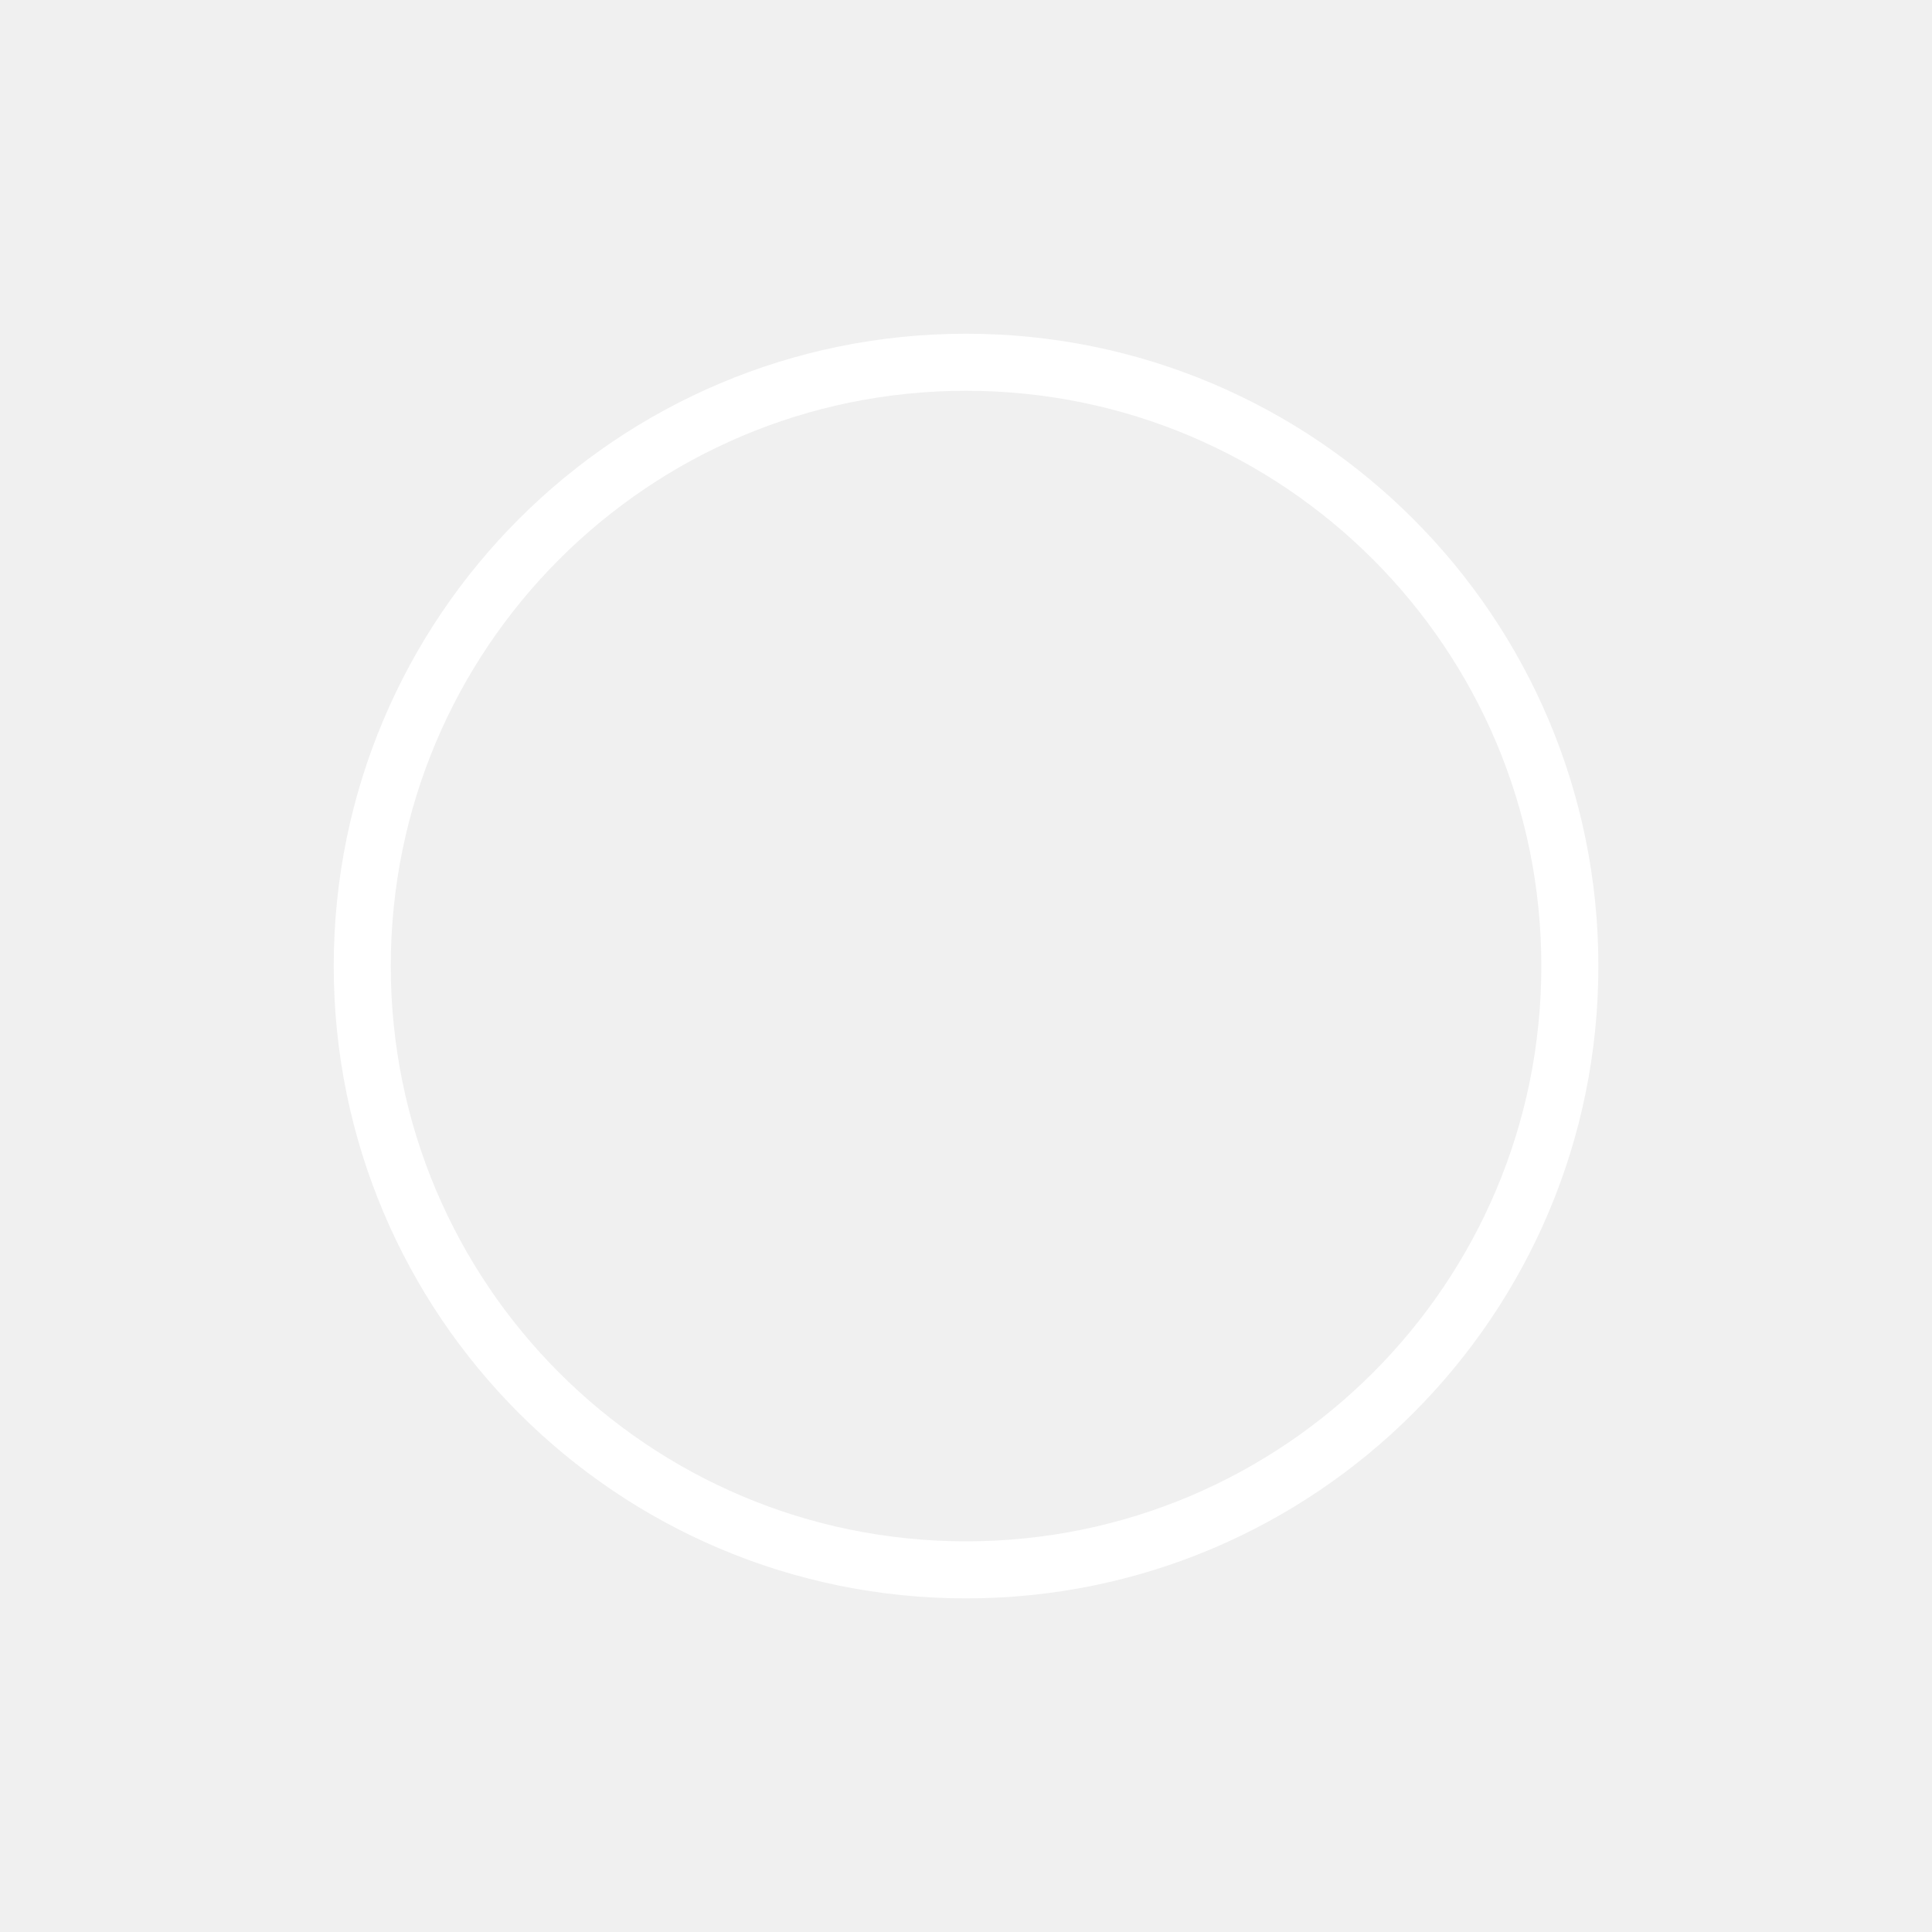
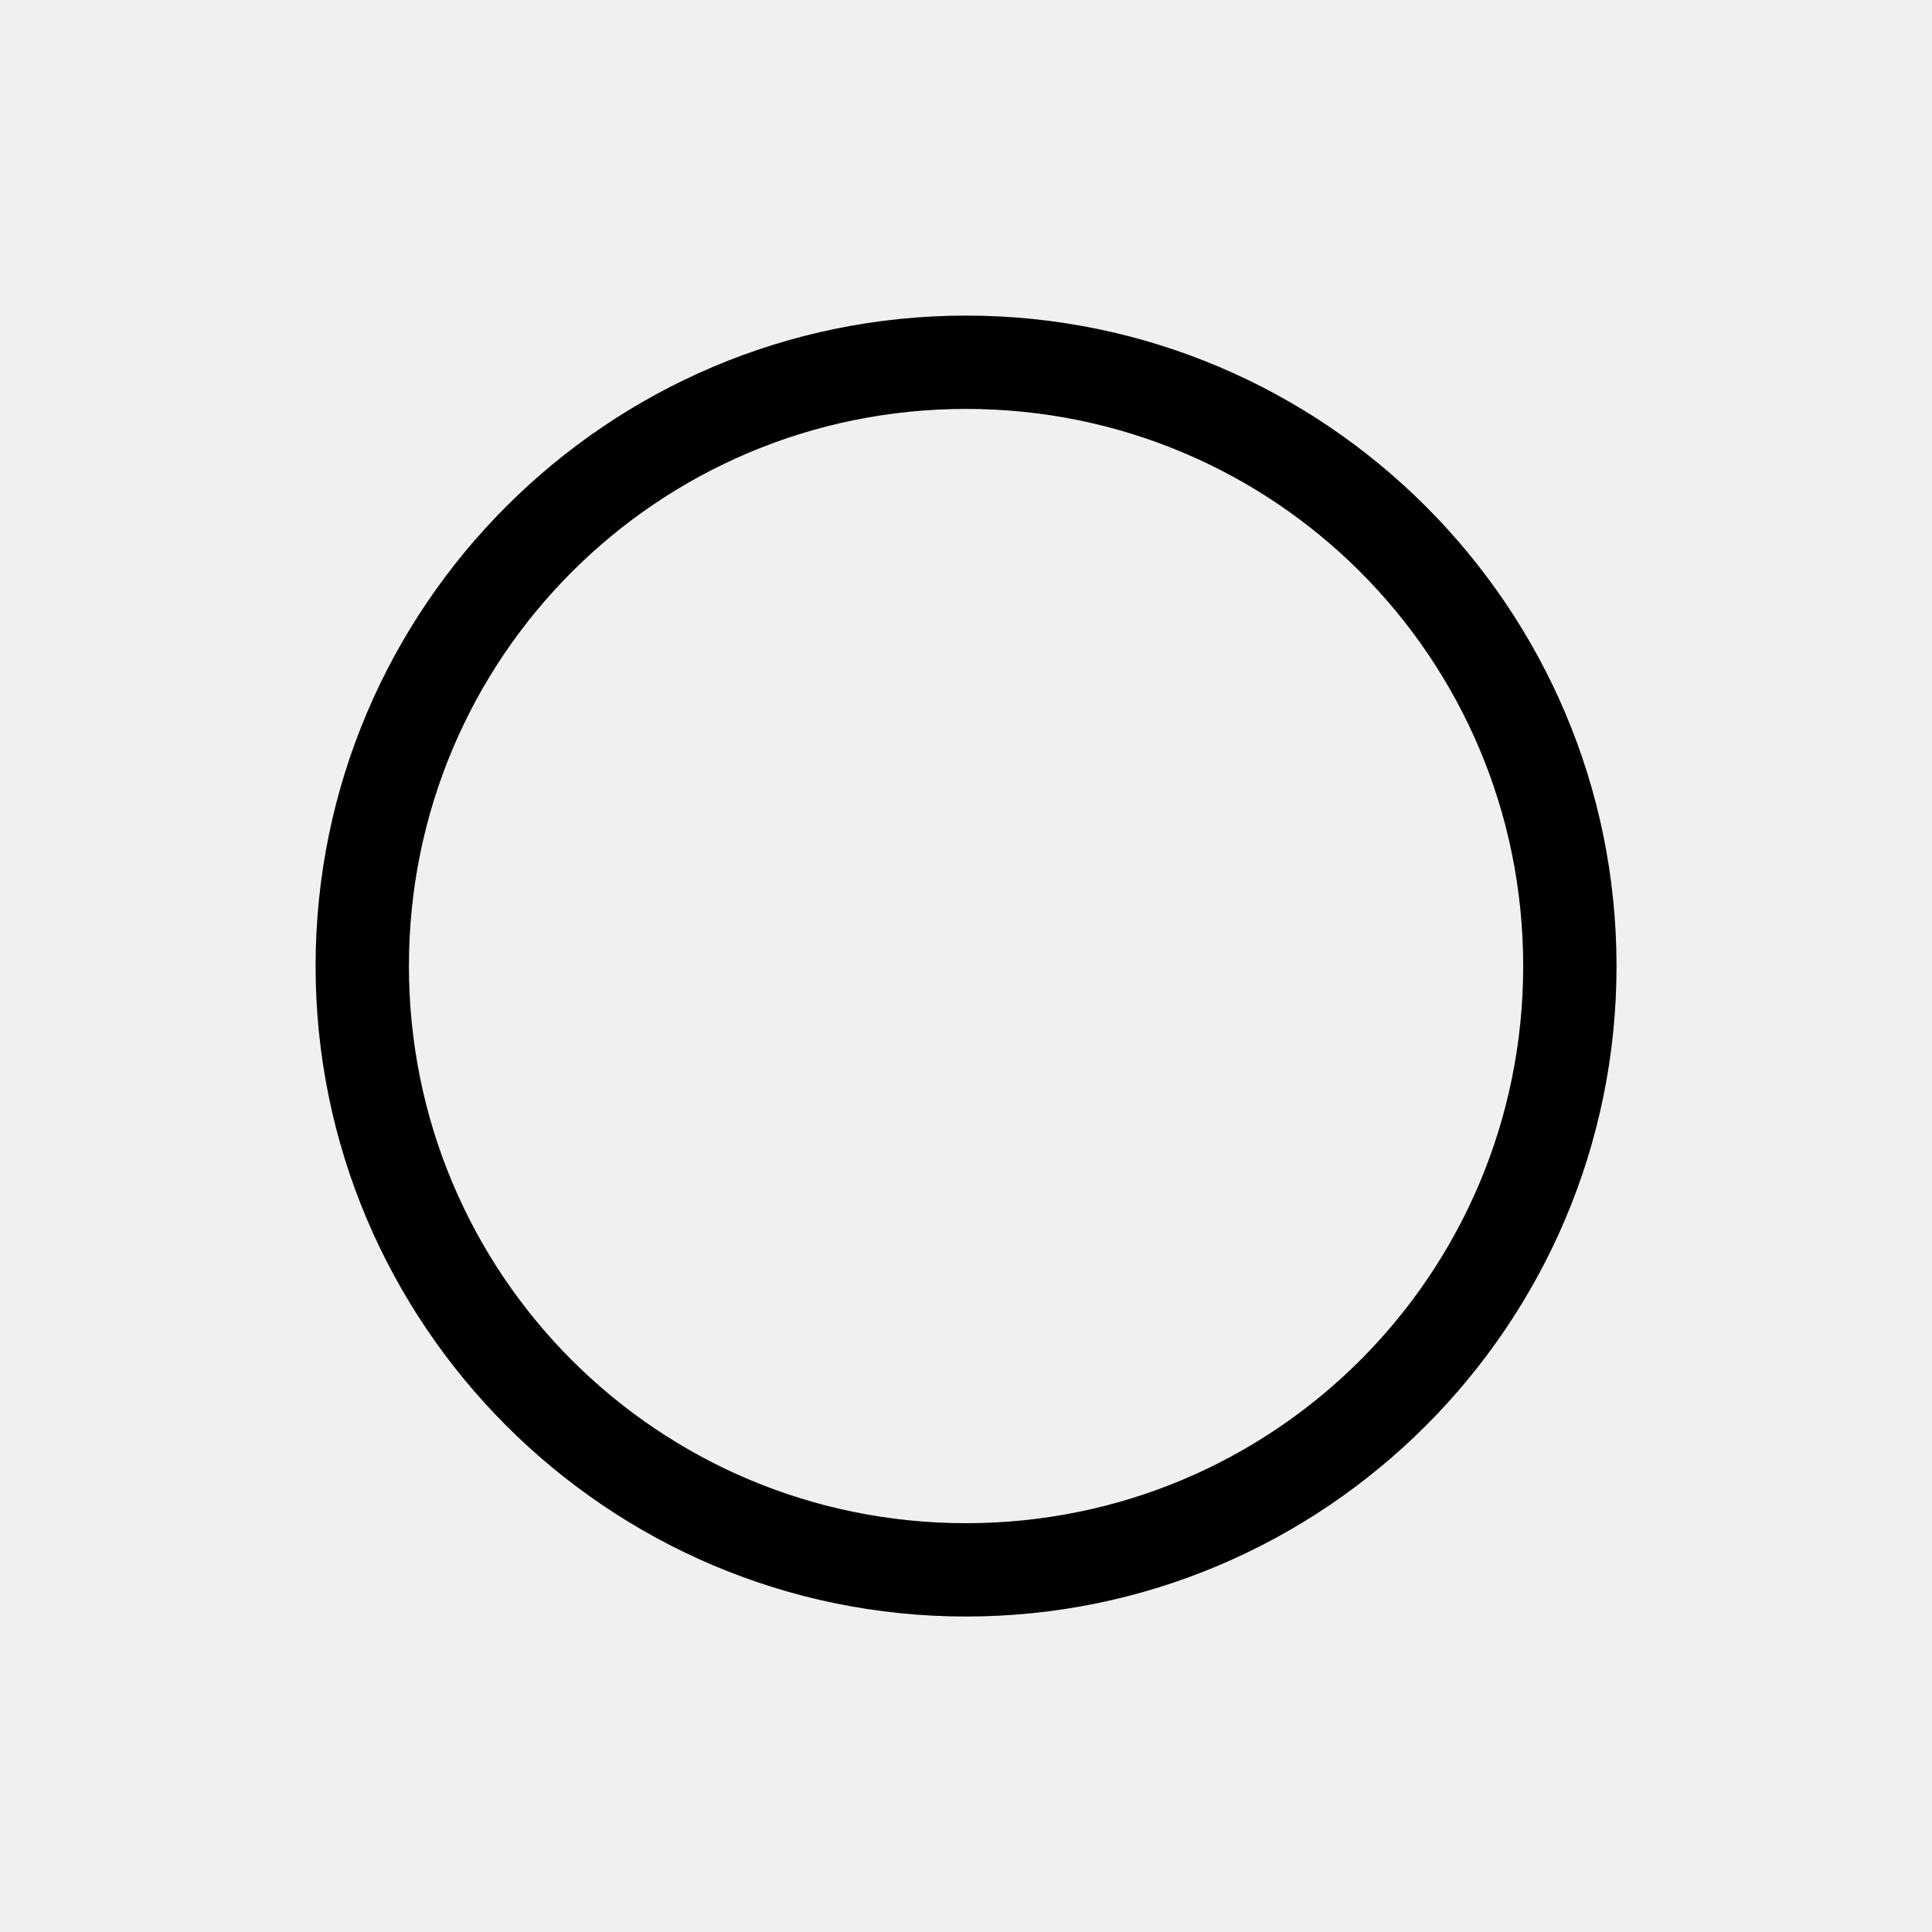
<svg xmlns="http://www.w3.org/2000/svg" width="64" height="64" viewBox="0 0 16.933 16.933" version="1.1" id="svg963">
  <defs id="defs960" />
  <g id="layer1">
-     <circle style="fill:none;stroke:#ffffff;stroke-width:0.5;stroke-linejoin:bevel;paint-order:markers fill stroke" id="circle14947" cx="8.467" cy="8.467" r="5.292" />
+     <path style="color:#000000;#202020;stroke-linejoin:bevel;-inkscape-stroke:none;paint-order:markers fill stroke" d="m 8.467,2.766 c -3.143,0 -5.701,2.558 -5.701,5.701 0,3.143 2.558,5.701 5.701,5.701 3.143,0 5.701,-2.558 5.701,-5.701 0,-3.143 -2.558,-5.701 -5.701,-5.701 z m 0,0.818 c 2.702,0 4.883,2.181 4.883,4.883 0,2.702 -2.181,4.883 -4.883,4.883 -2.702,0 -4.883,-2.181 -4.883,-4.883 0,-2.702 2.181,-4.883 4.883,-4.883 z" id="circle14947" />
  </g>
</svg>
